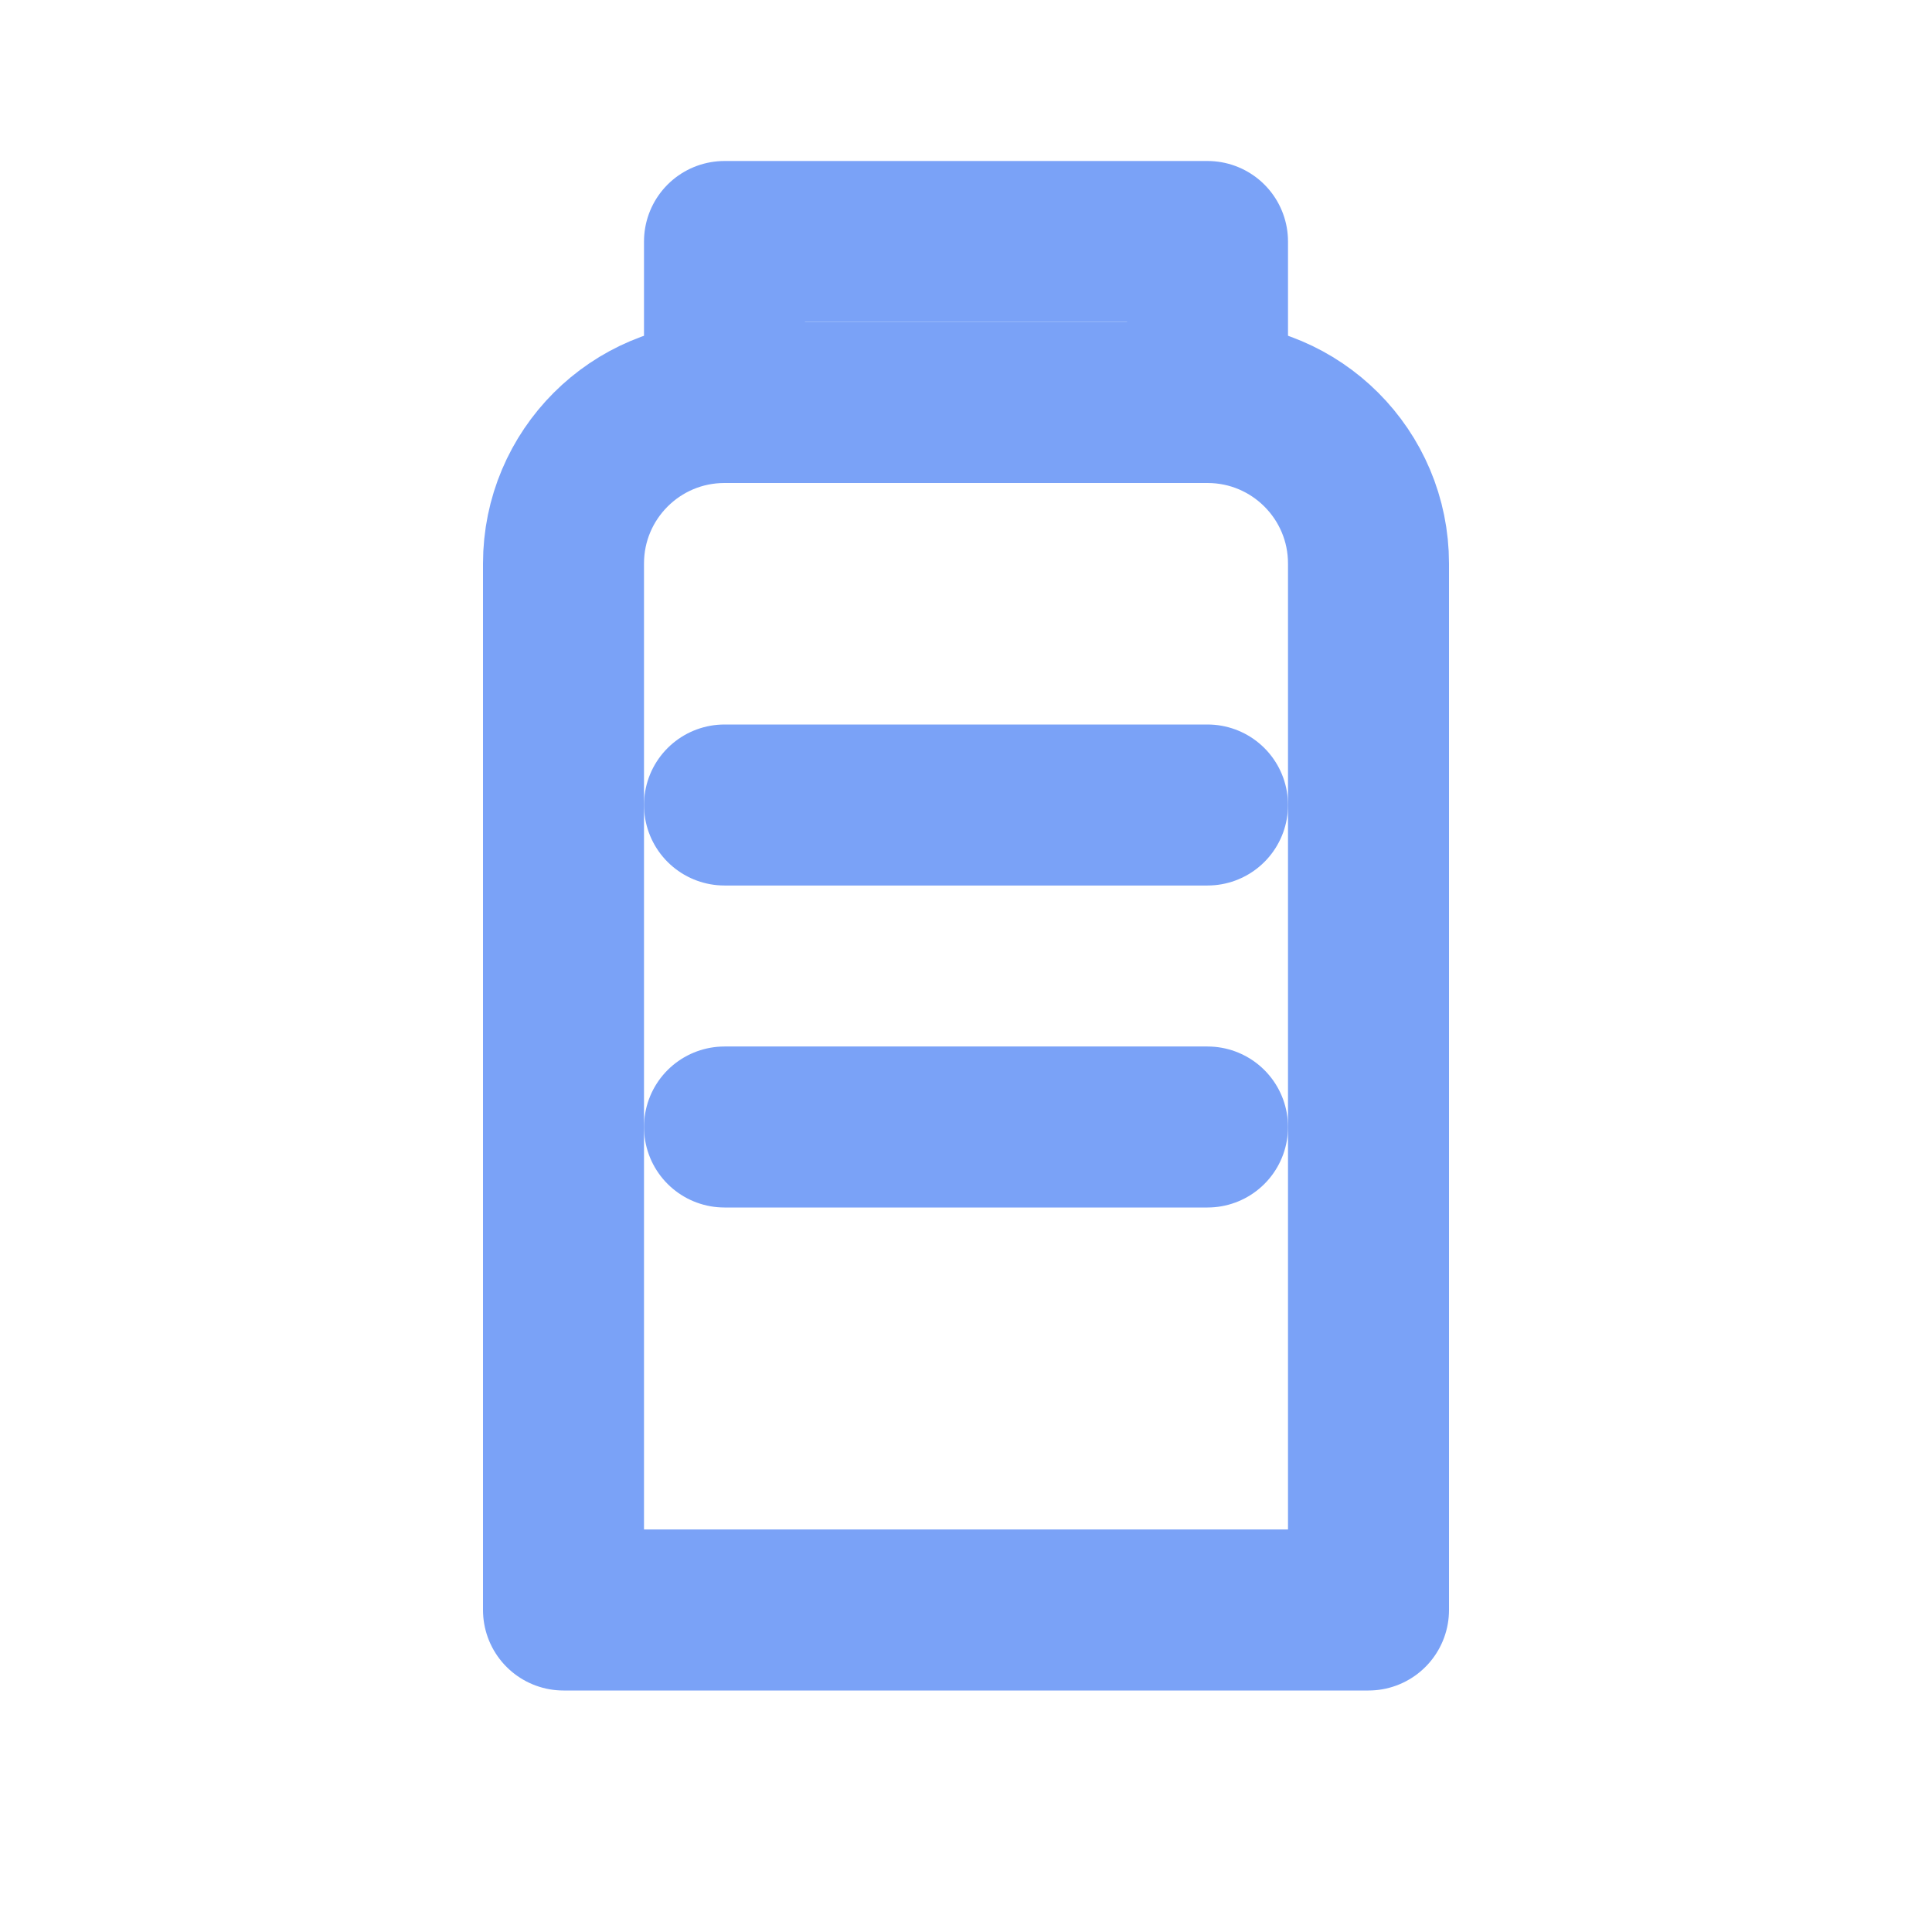
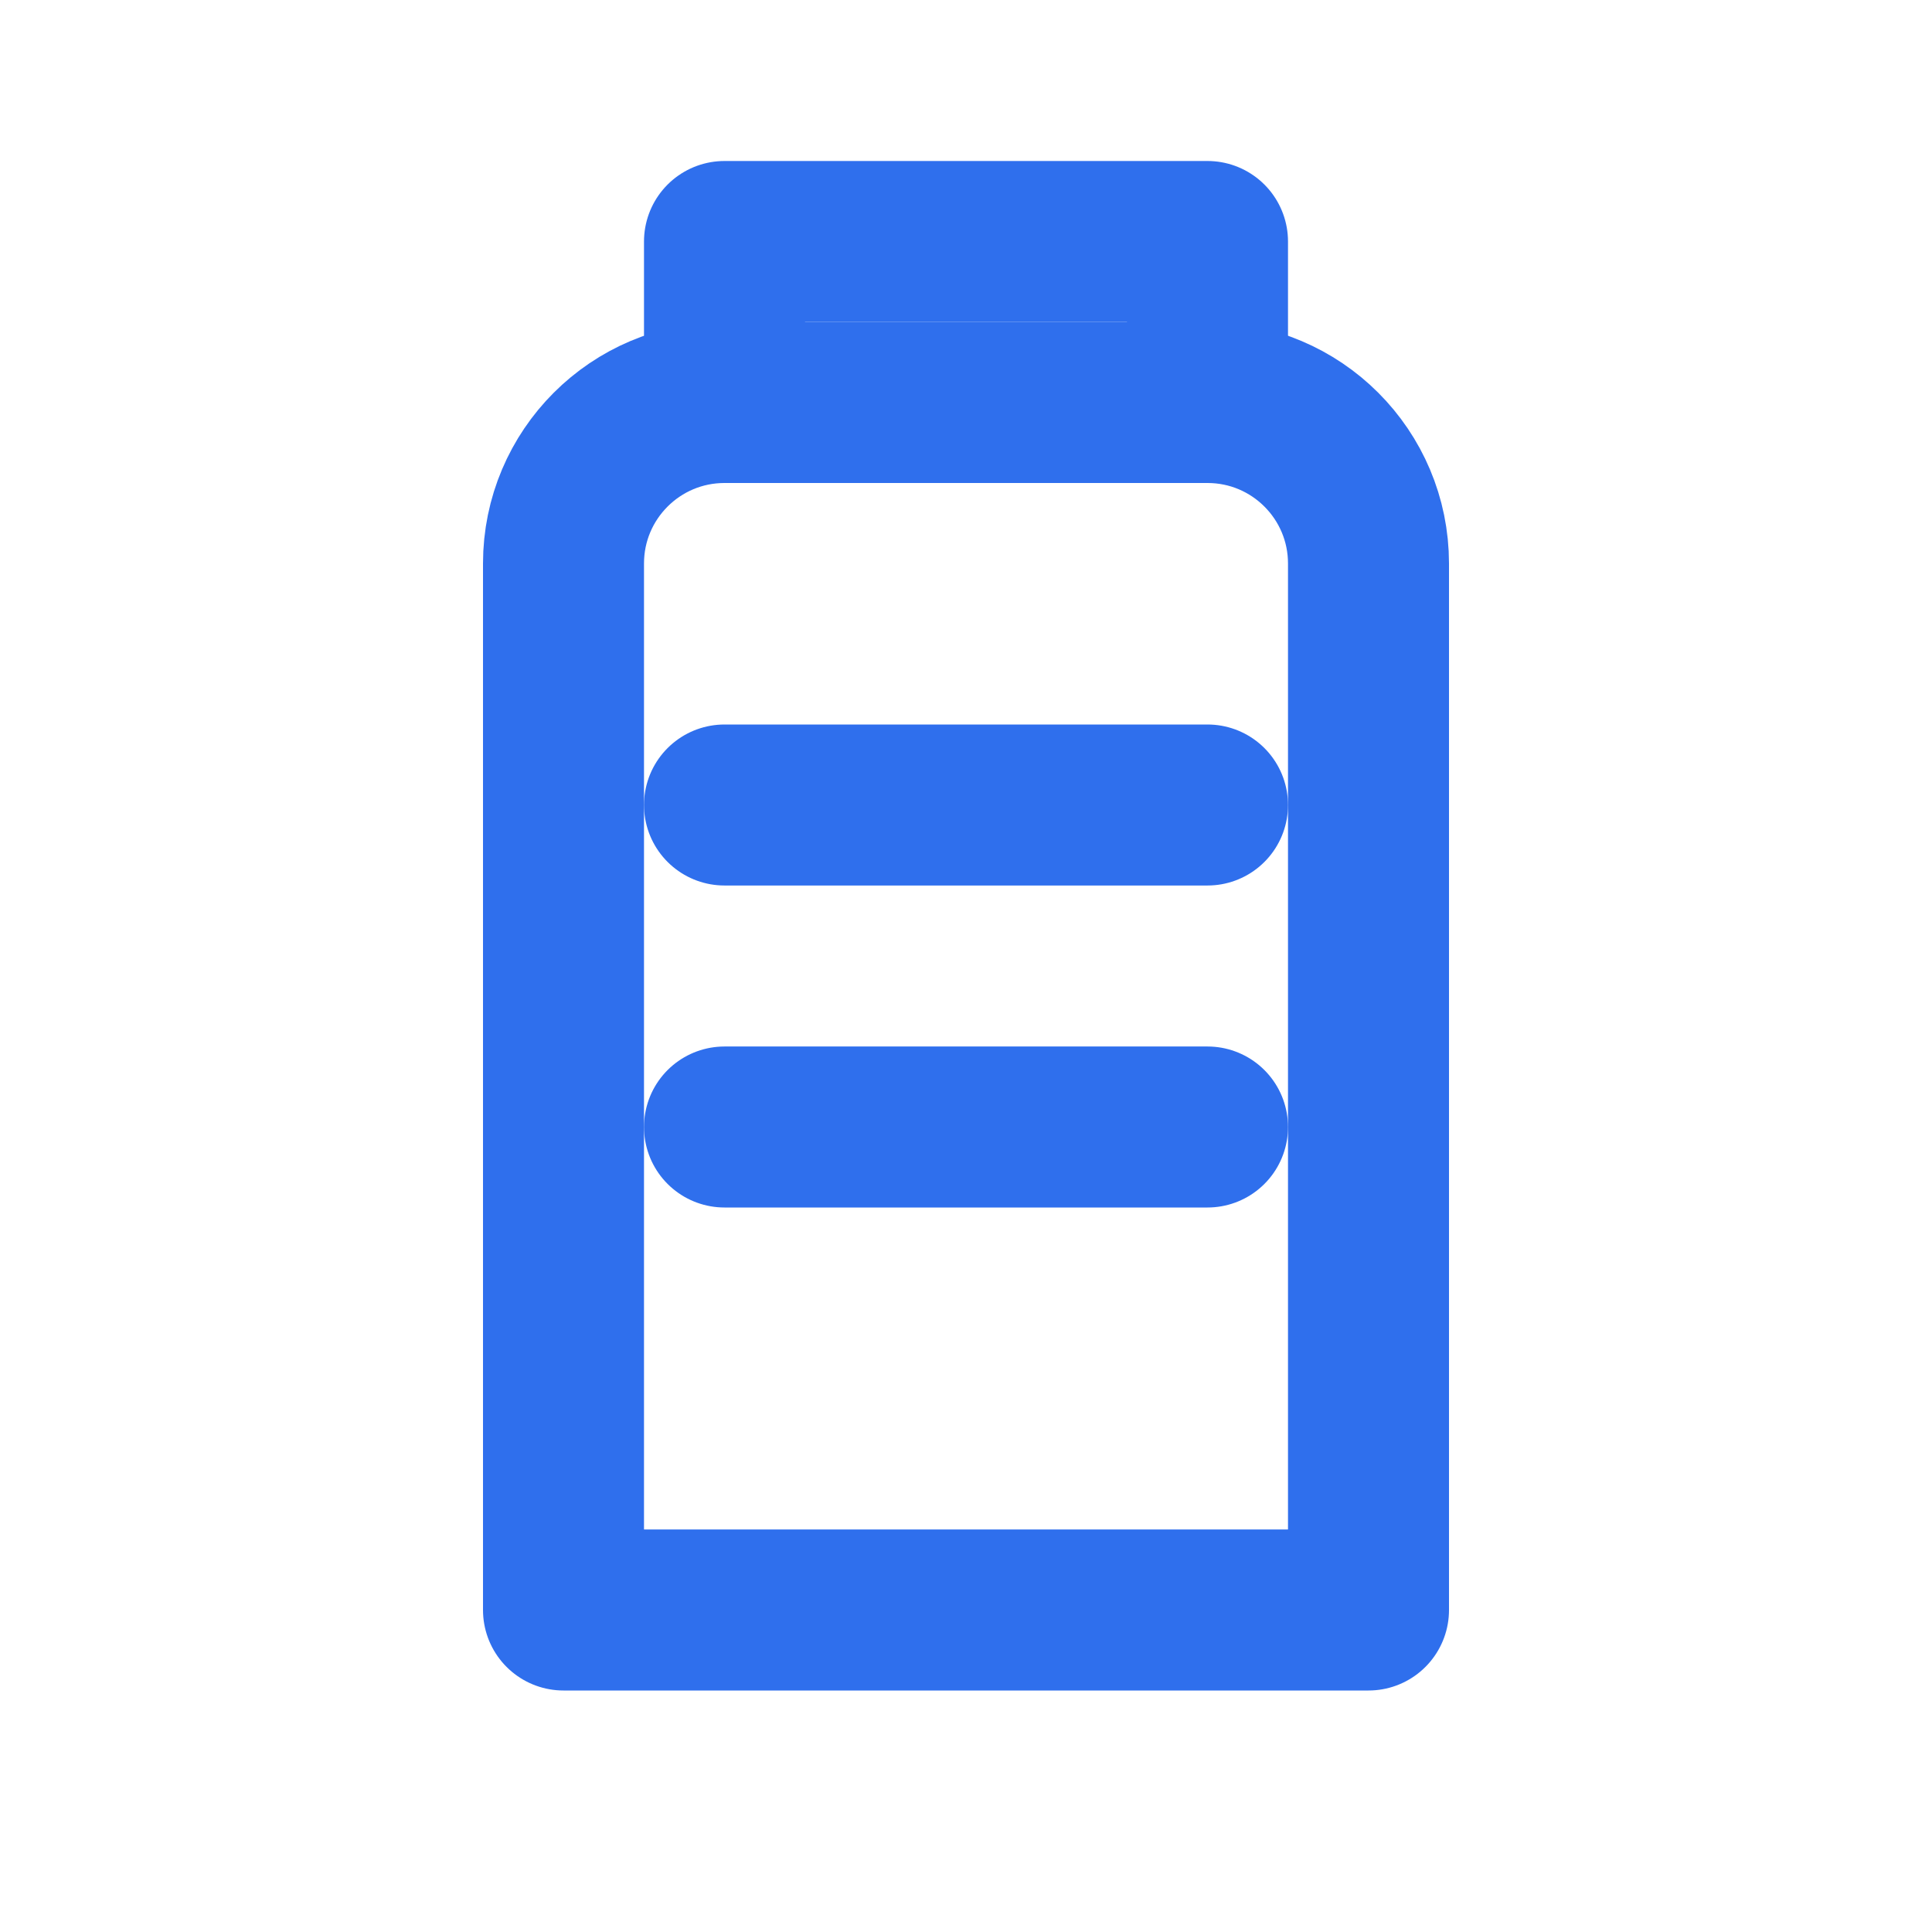
- <svg xmlns="http://www.w3.org/2000/svg" width="24" height="24" viewBox="0 0 24 24" fill="none" stroke="#7aa2f7" stroke-width="2" stroke-linecap="round" stroke-linejoin="round">
+ <svg xmlns="http://www.w3.org/2000/svg" width="24" height="24" viewBox="0 0 24 24" fill="none" stroke="#2f6fed" stroke-width="2" stroke-linecap="round" stroke-linejoin="round">
  <path d="M9 5h6a2 2 0 0 1 2 2v13H7V7a2 2 0 0 1 2-2Z" />
  <path d="M9 5V3h6v2M9 10h6M9 14h6" />
</svg>
